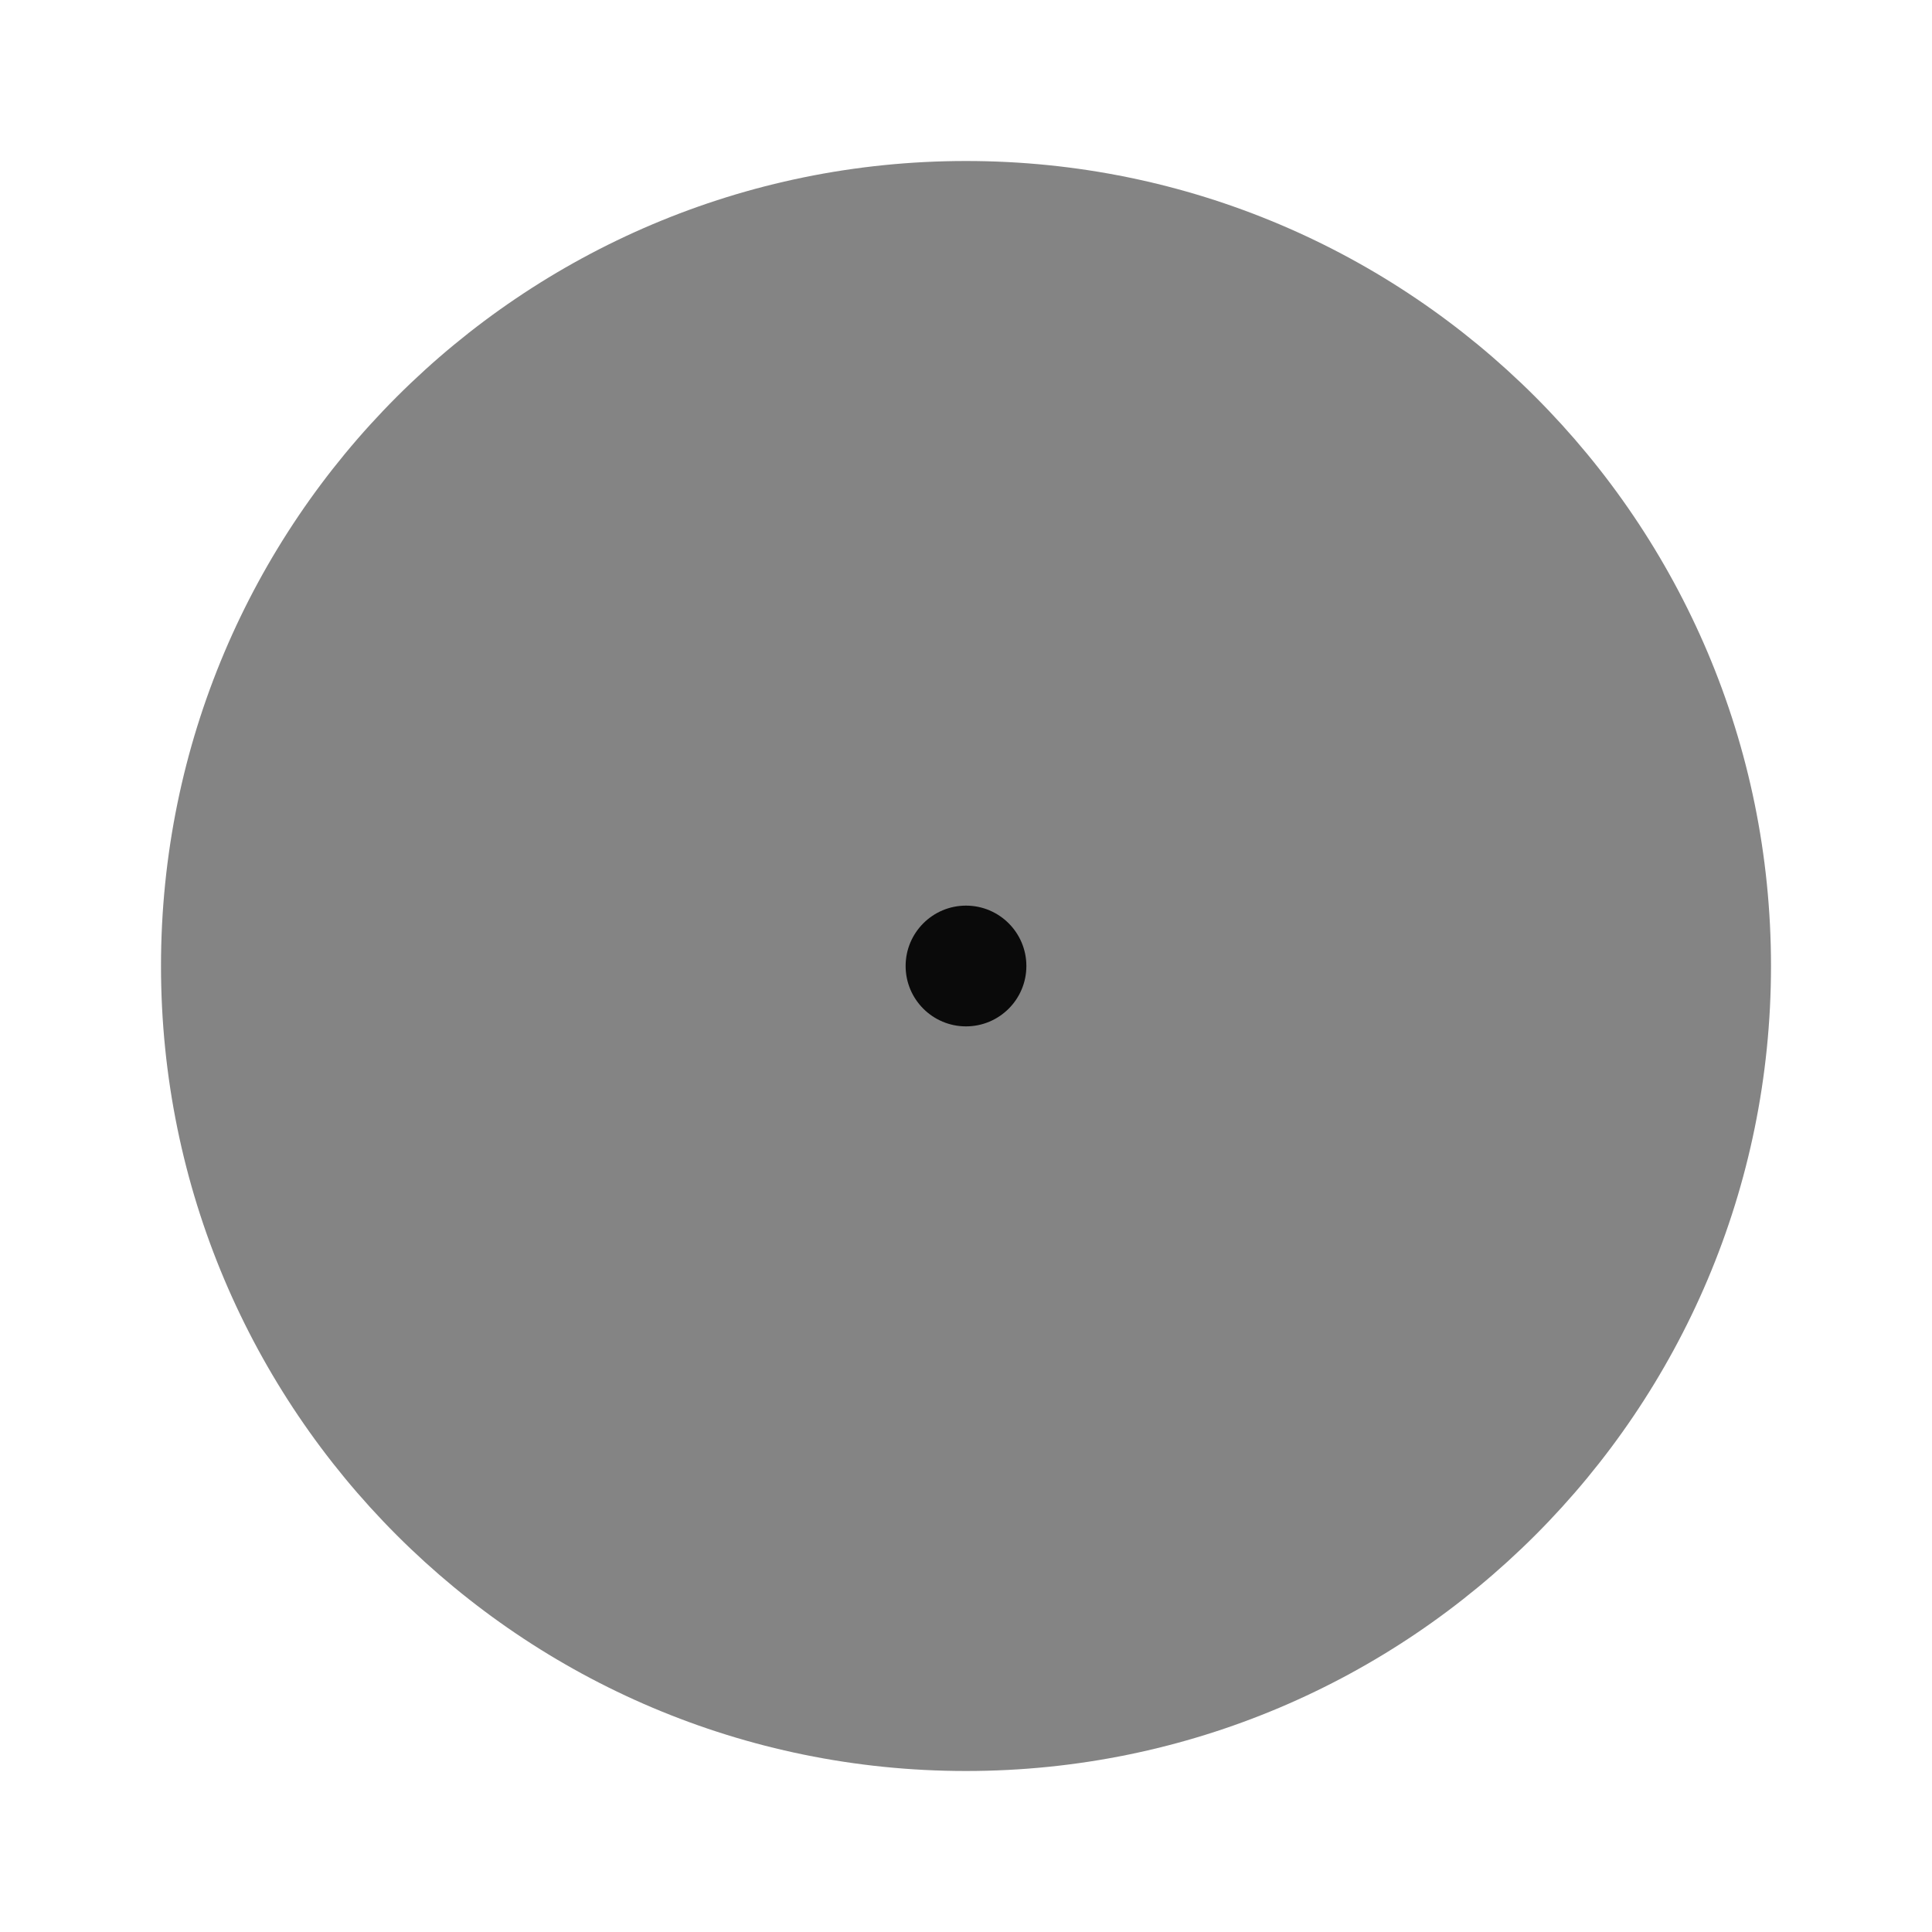
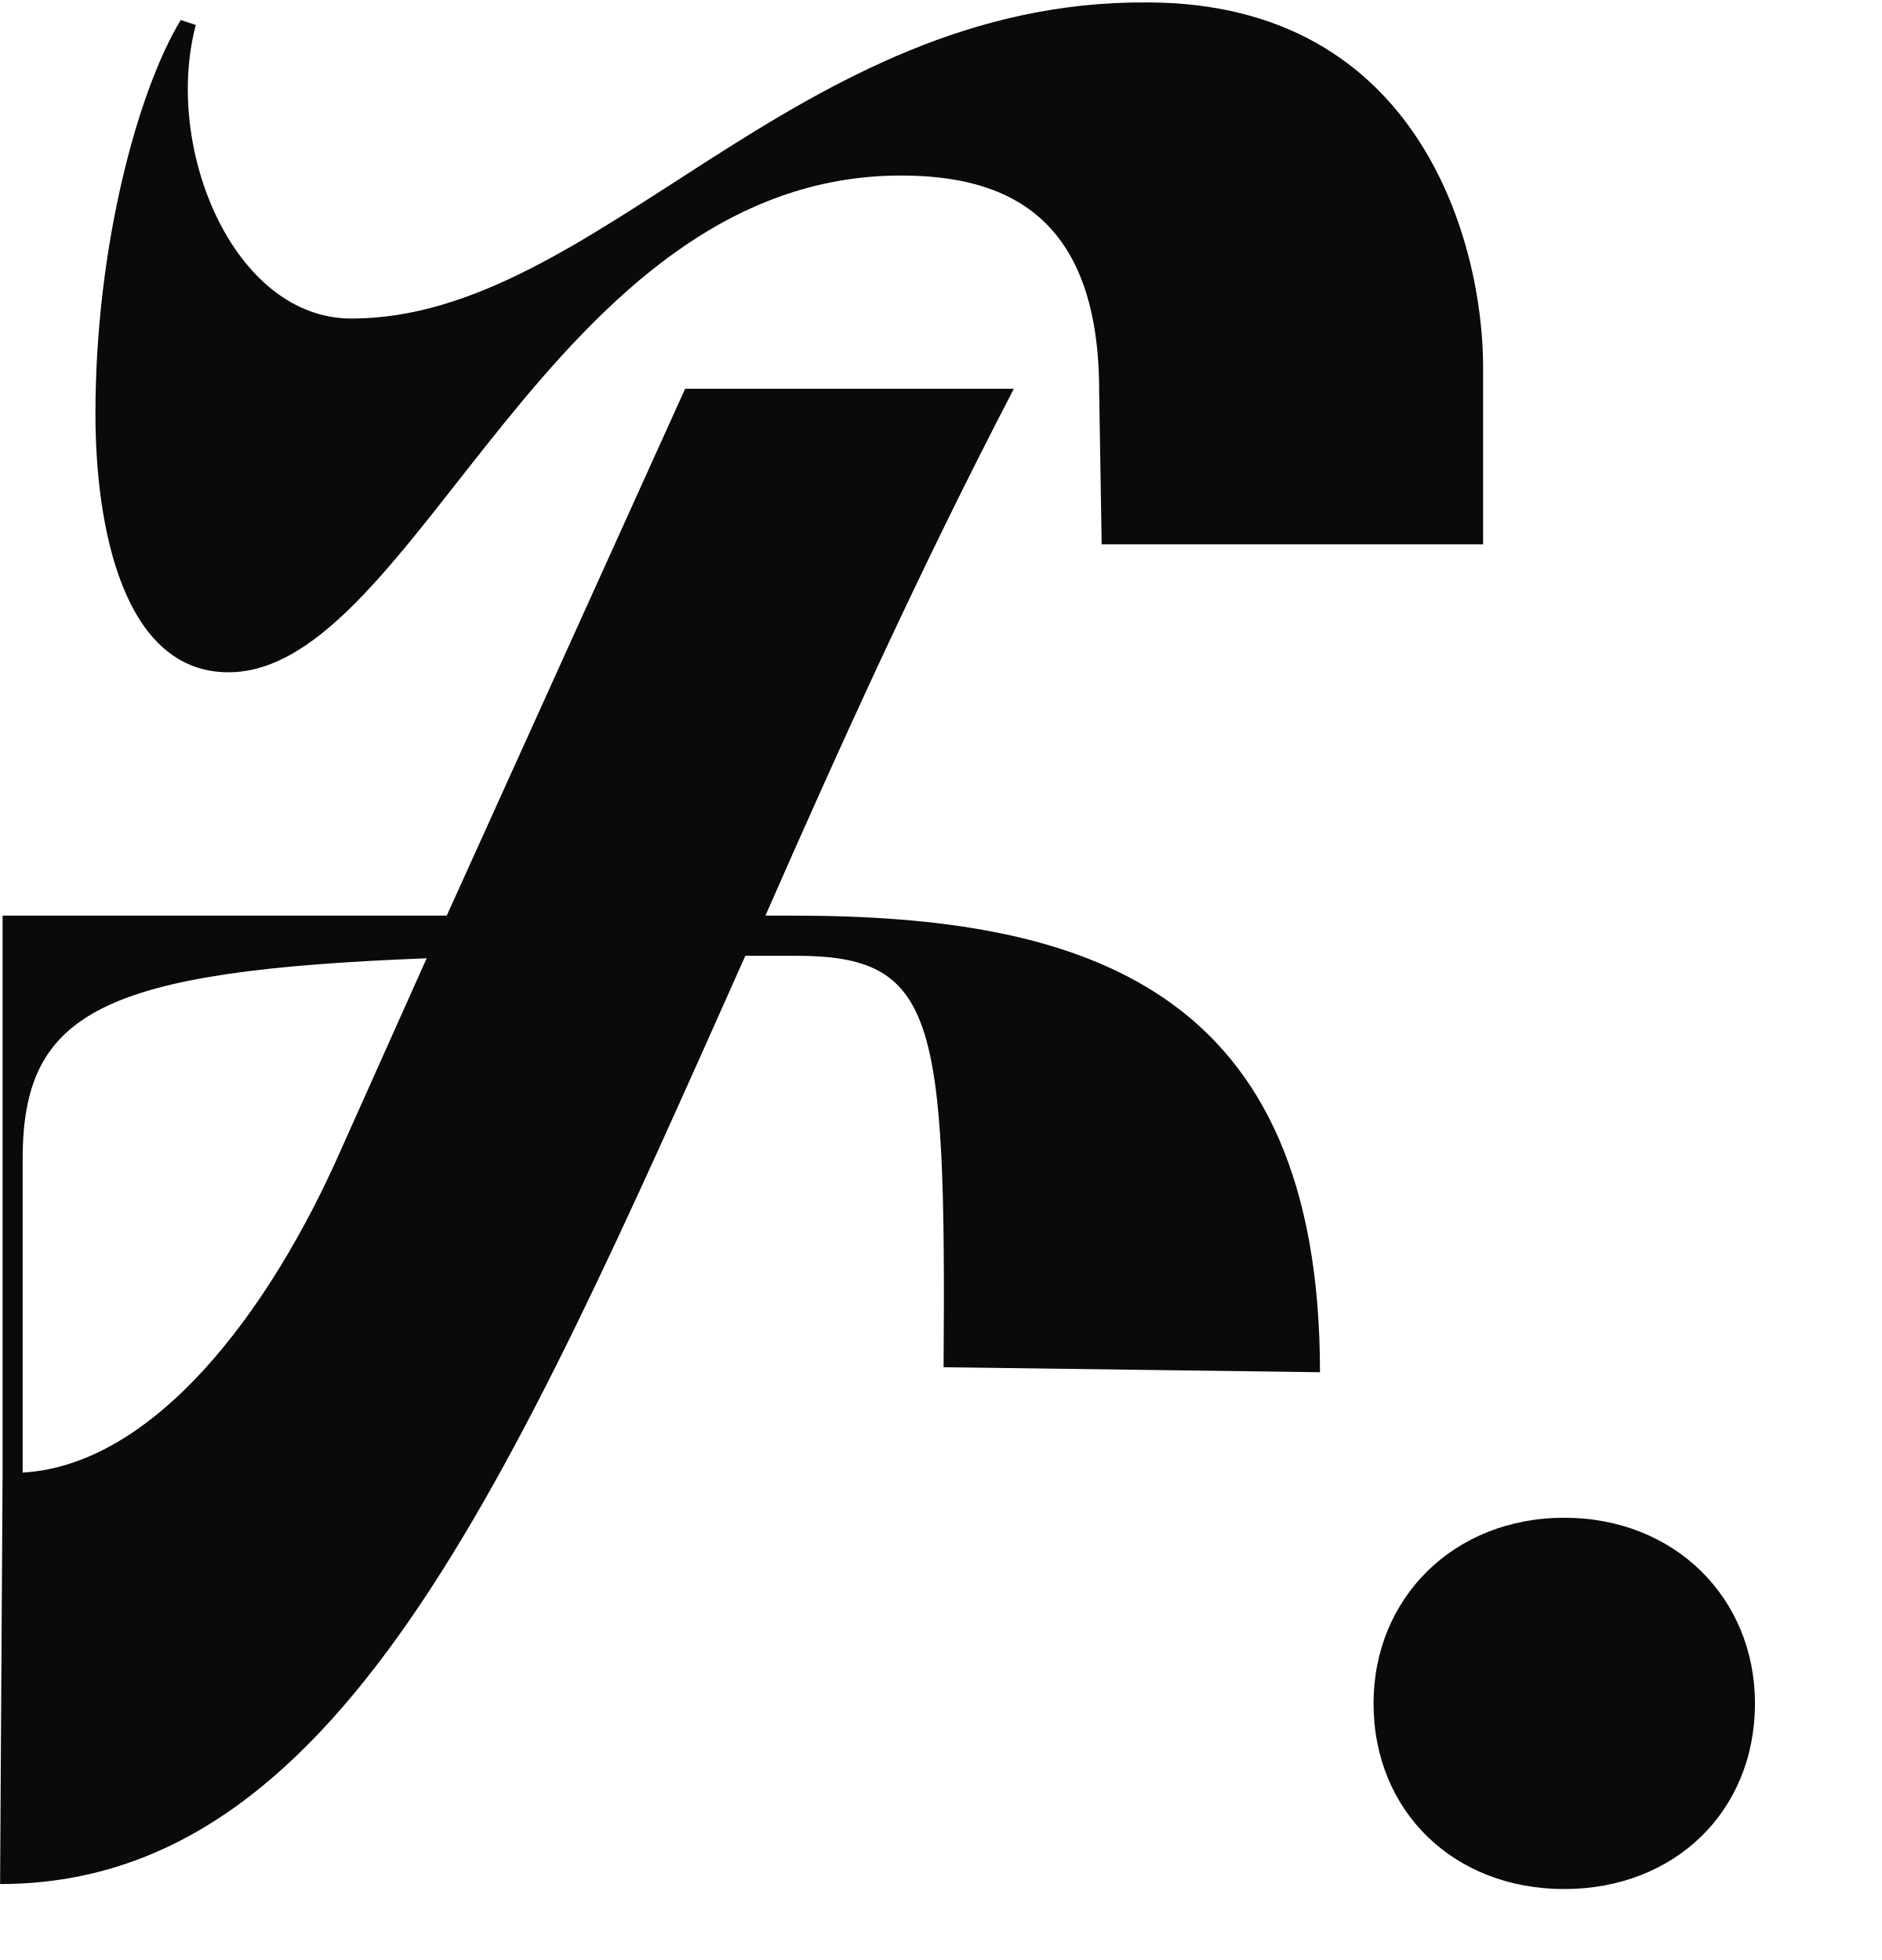
- <svg xmlns="http://www.w3.org/2000/svg" viewBox="0 0 24 24">
+ <svg xmlns="http://www.w3.org/2000/svg" viewBox="0 0 24 25">
  <style>
    :root { color: #0a0a0a; }
    @media (prefers-color-scheme: dark) { :root { color: #fafafa; } }
  </style>
-   <g fill="currentColor">
-     <circle cx="12" cy="12" r="10" opacity=".5" />
-     <path d="M12 11.25C12.414 11.25 12.75 11.586 12.75 12C12.75 12.414 12.414 12.75 12 12.75C11.586 12.75 11.25 12.414 11.25 12C11.25 11.586 11.586 11.25 12 11.25Z" />
-   </g>
+   <path d="M2.305 0.255L2.497 0.319C2.081 1.887 2.977 4.063 4.481 4.063C7.617 4.063 10.145 -0.001 14.625 0.031C18.145 0.031 18.913 3.167 18.913 4.671V6.943H14.049L14.017 4.991C14.017 2.751 12.833 2.239 11.489 2.239C7.009 2.239 5.313 8.575 2.913 8.575C1.569 8.575 1.217 6.719 1.217 5.279C1.217 3.135 1.761 1.151 2.305 0.255ZM5.697 11.679L8.737 4.959H12.929C11.713 7.295 10.689 9.567 9.761 11.679H10.113C13.857 11.679 16.833 12.607 16.833 17.503L12.033 17.439C12.065 12.959 11.937 12.191 10.145 12.191H9.505C6.465 19.007 4.289 24.031 0.001 24.031L0.033 18.783V11.679H5.697ZM0.289 14.783V18.783C1.953 18.687 3.425 16.767 4.353 14.655L5.441 12.223C1.313 12.383 0.289 12.895 0.289 14.783ZM19.948 24.095C18.54 24.095 17.516 23.103 17.516 21.727C17.516 20.383 18.54 19.359 19.948 19.359C21.356 19.359 22.38 20.383 22.38 21.727C22.38 23.103 21.356 24.095 19.948 24.095Z" fill="currentColor" />
</svg>
